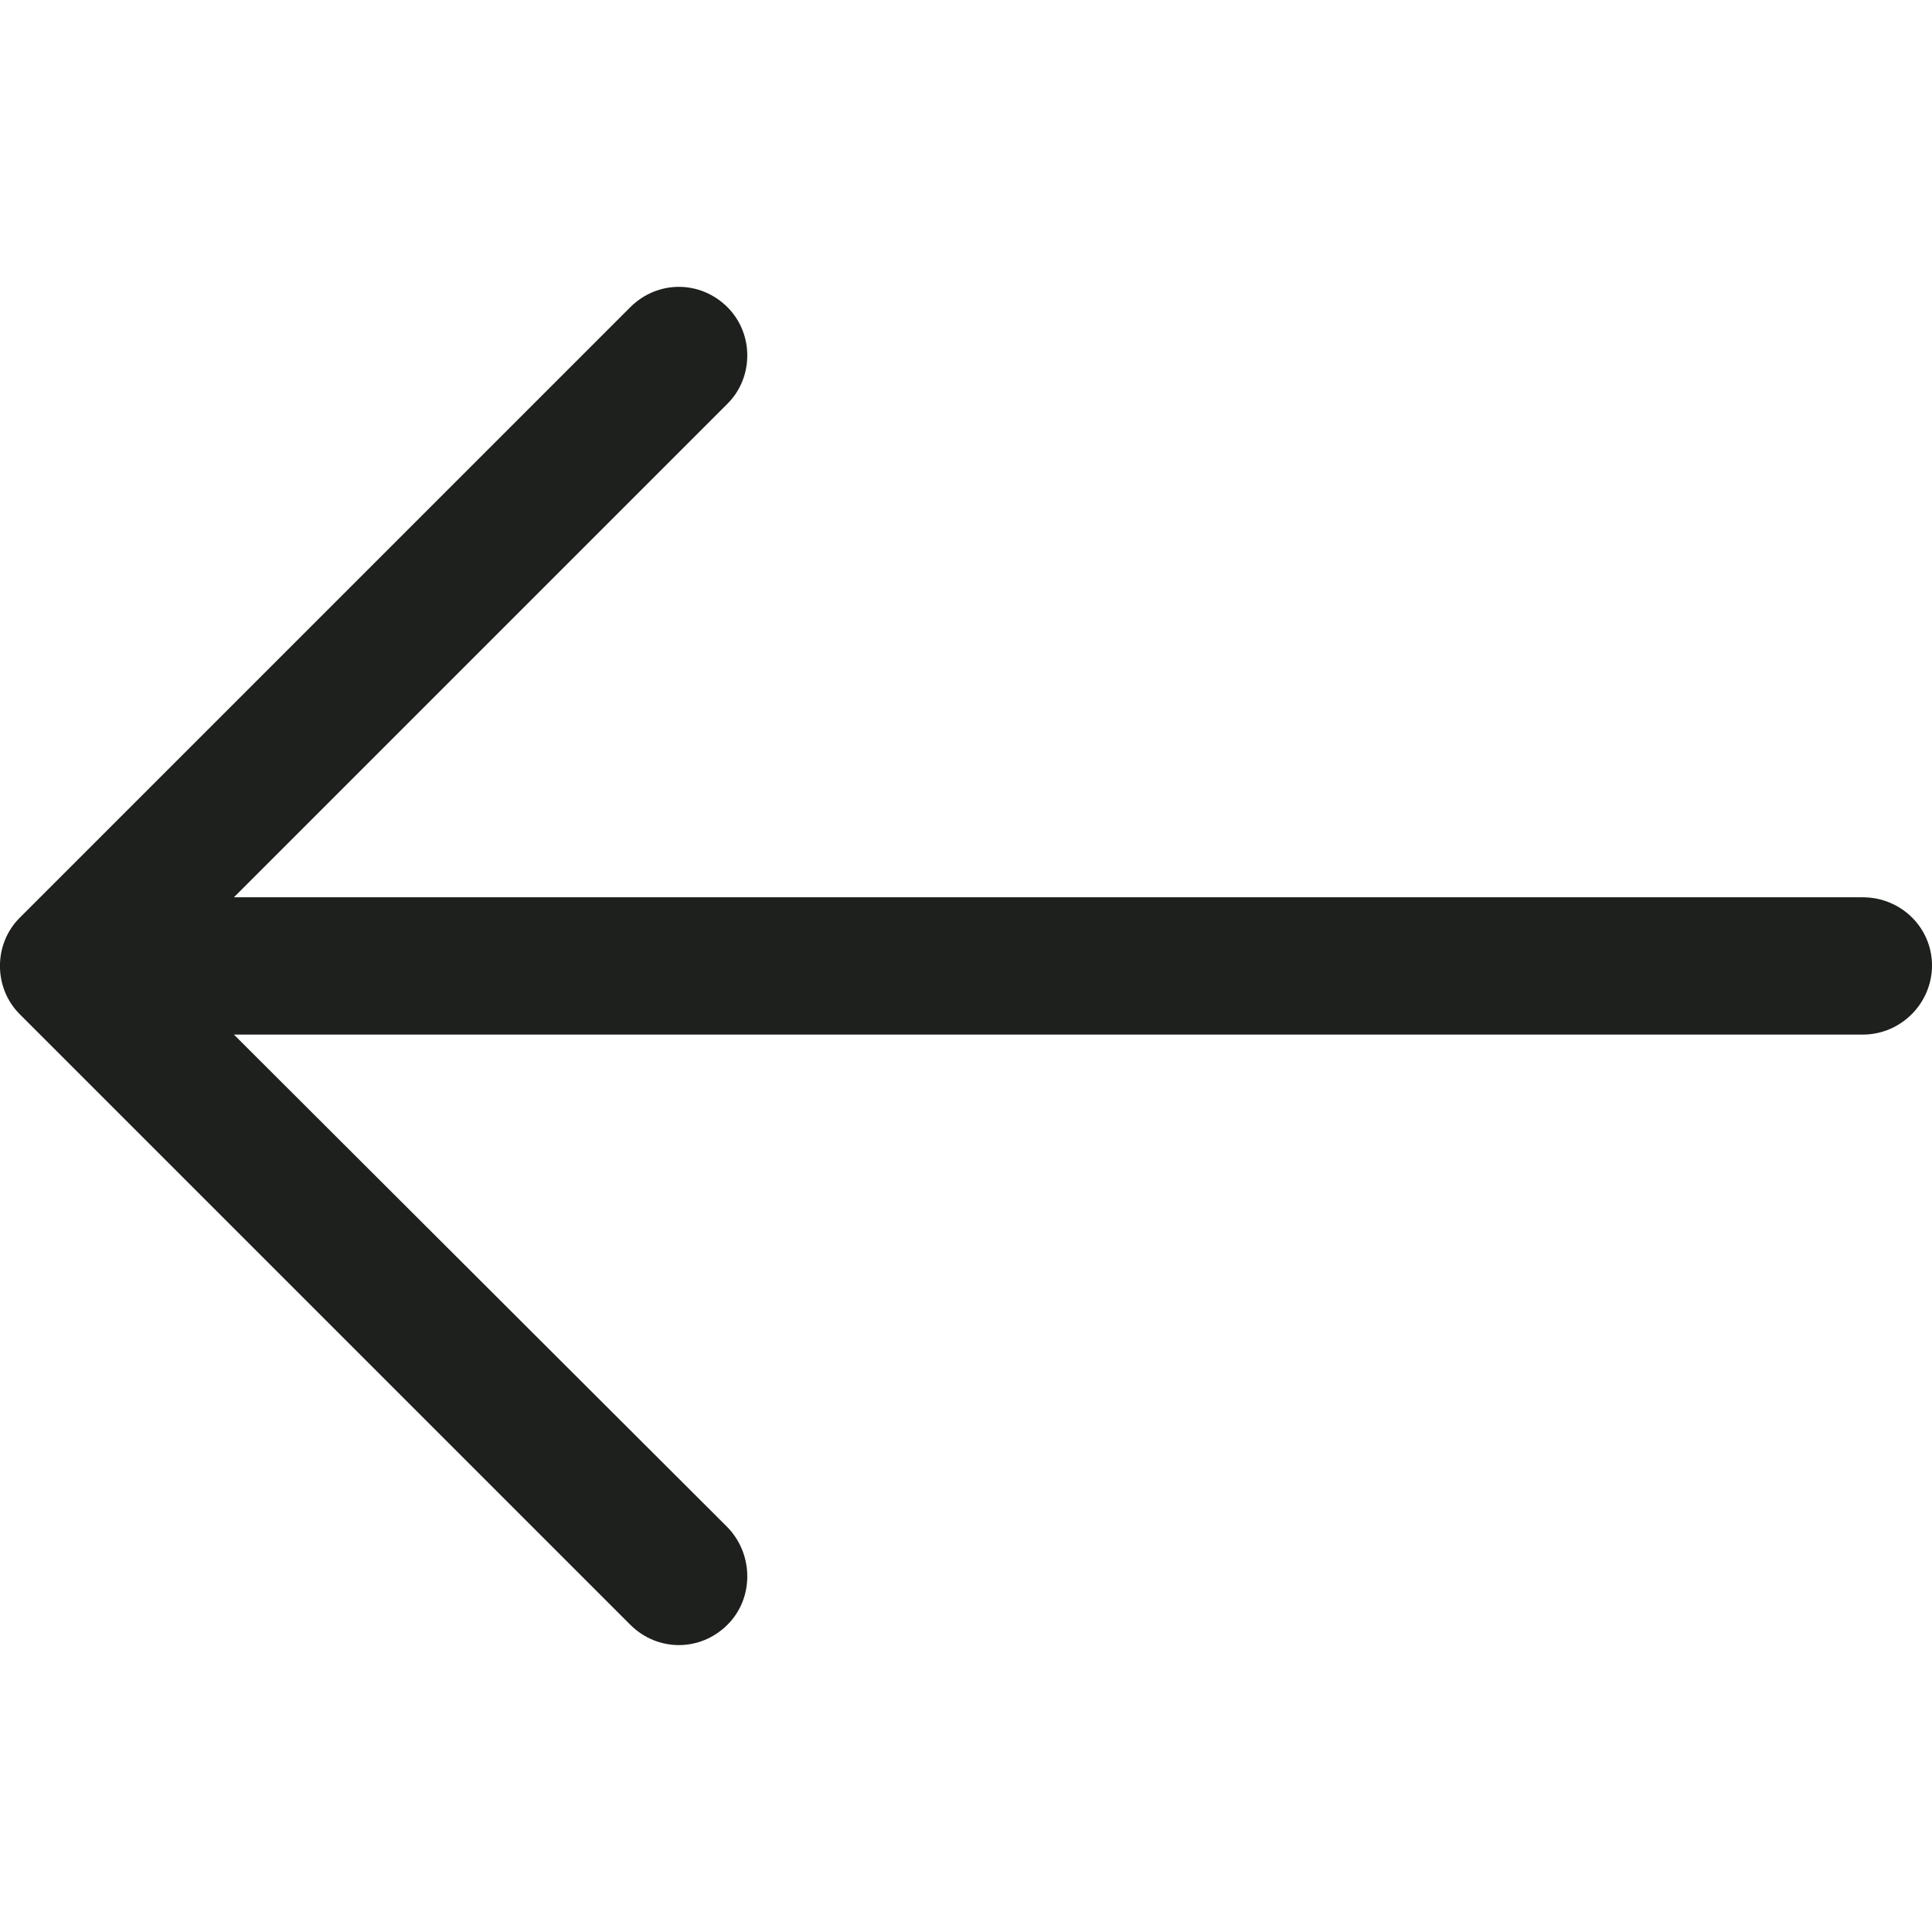
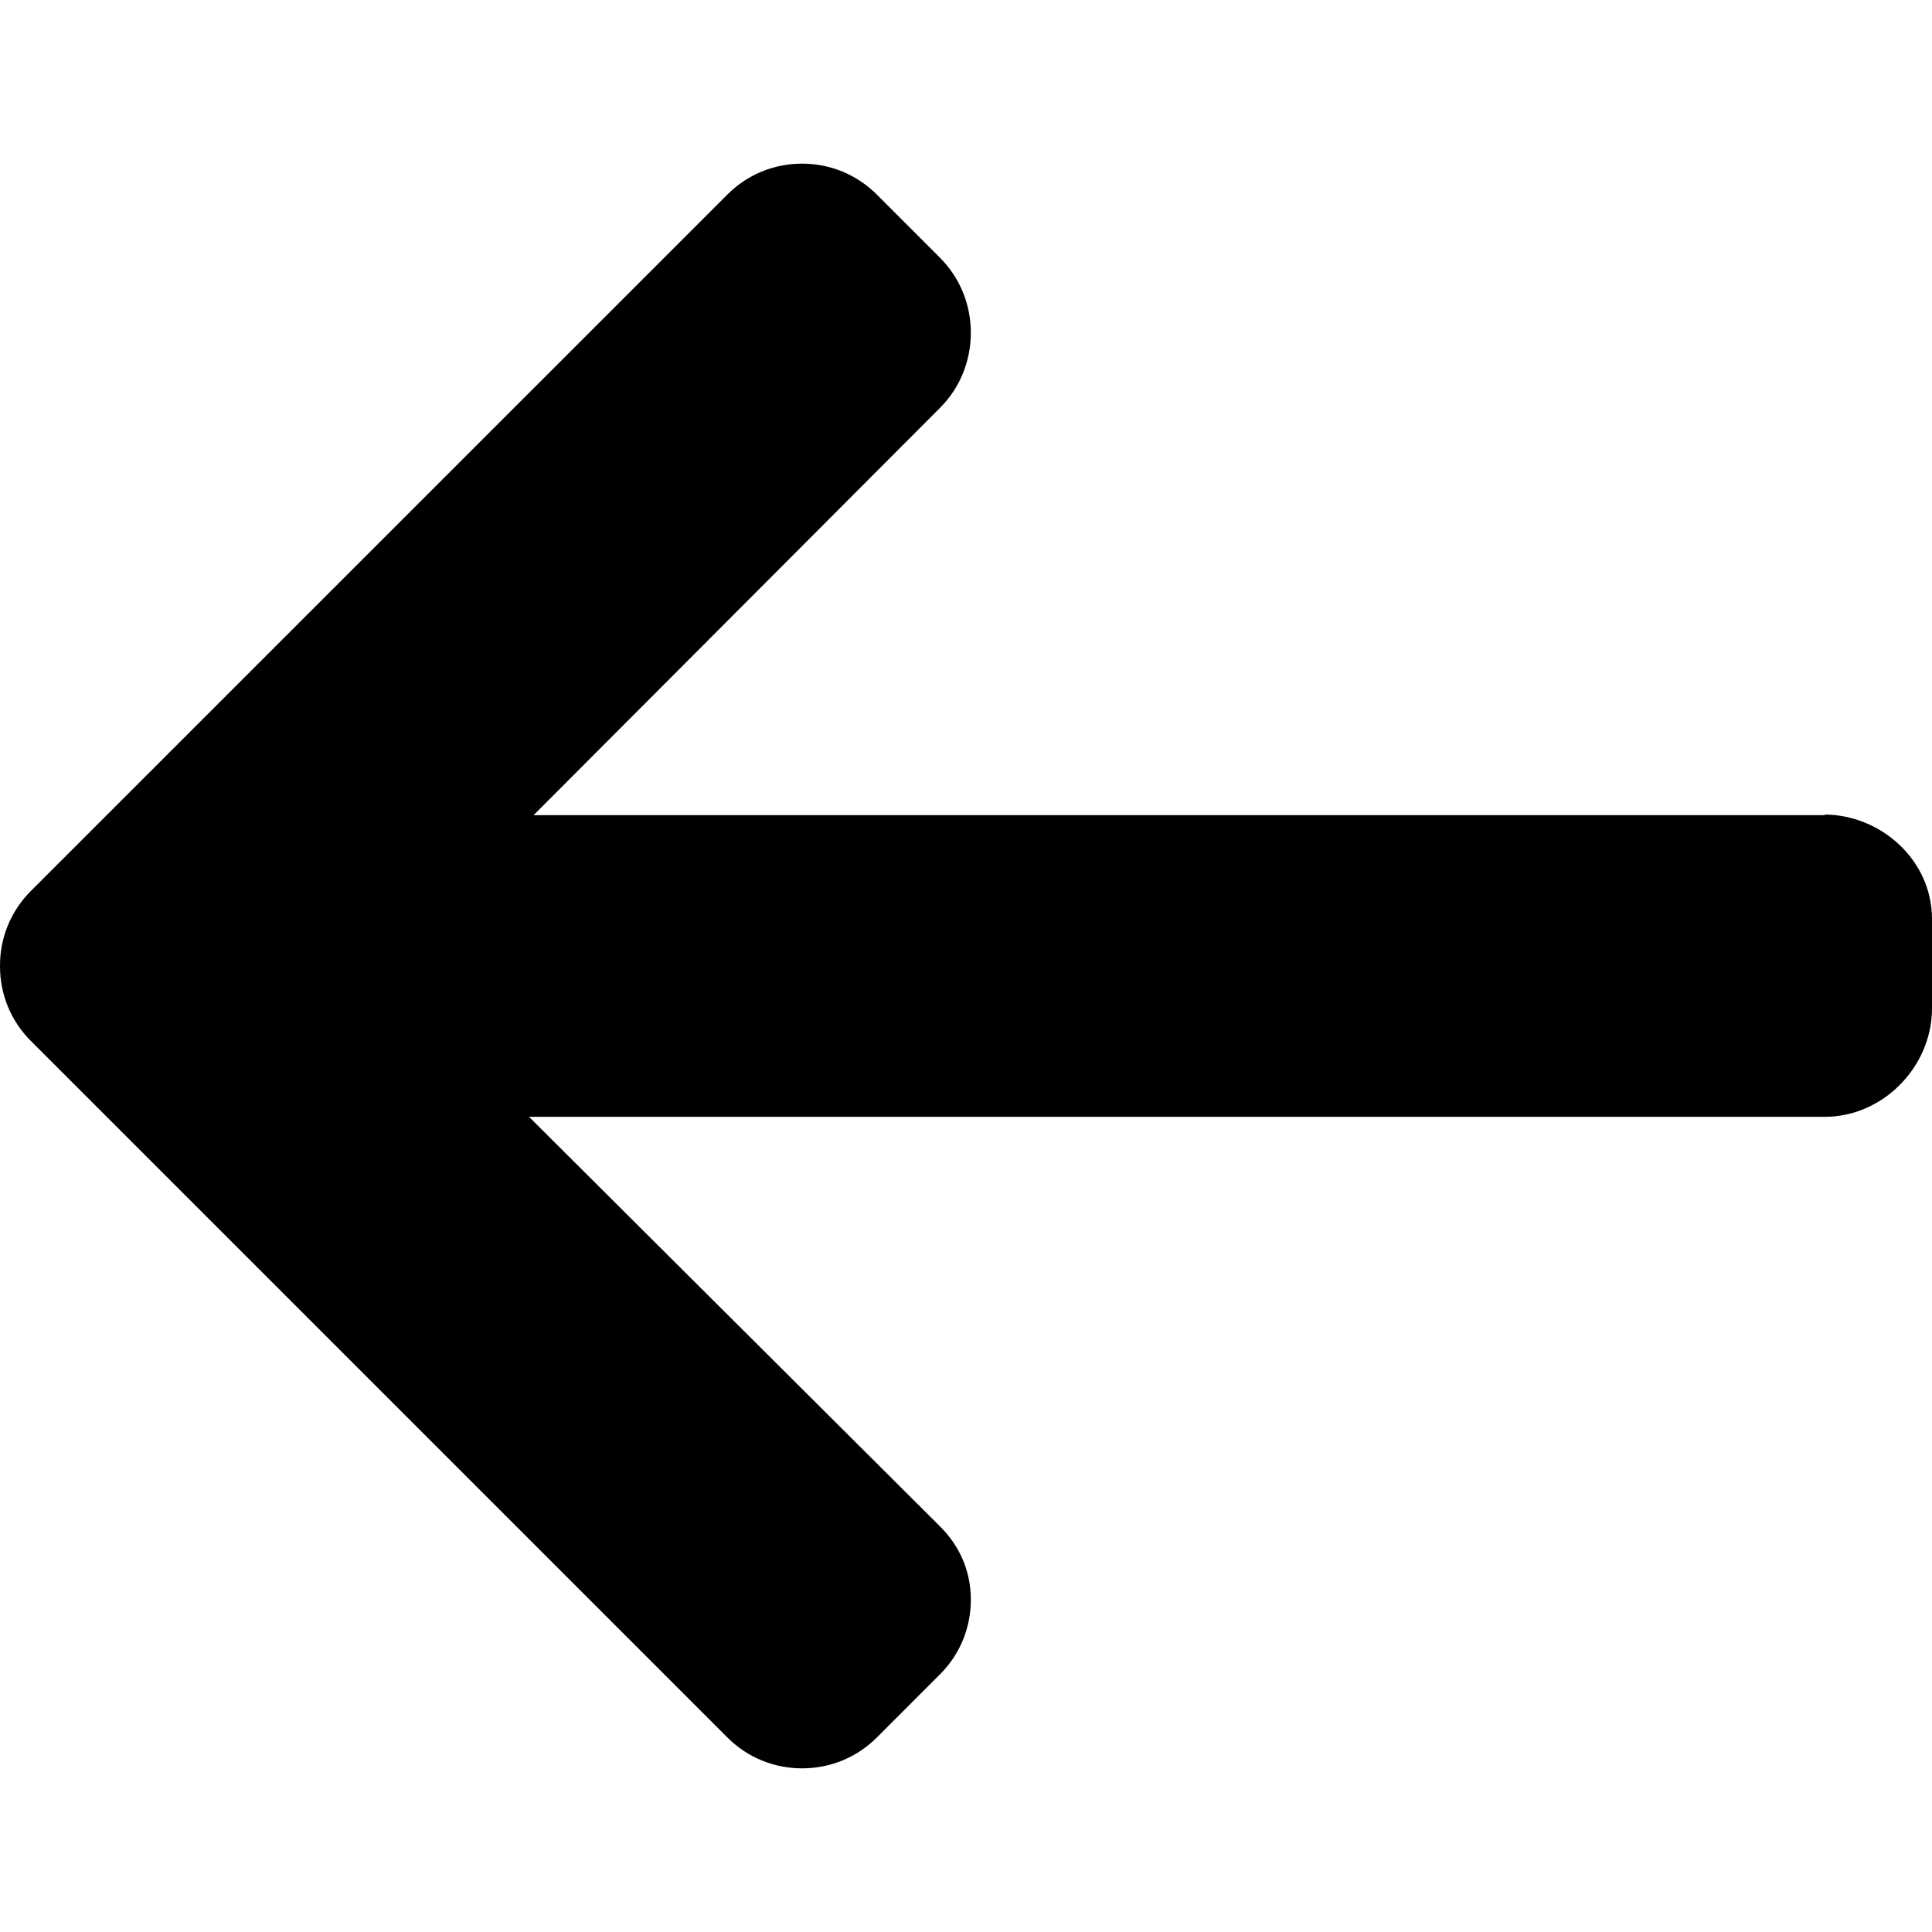
- <svg xmlns="http://www.w3.org/2000/svg" version="1.1" id="Capa_1" x="0px" y="0px" viewBox="0 0 31.494 31.494" style="enable-background:new 0 0 31.494 31.494;" xml:space="preserve">
-   <path style="fill:#1E201D;" d="M10.273,5.009c0.444-0.444,1.143-0.444,1.587,0c0.429,0.429,0.429,1.143,0,1.571l-8.047,8.047h26.554  c0.619,0,1.127,0.492,1.127,1.111c0,0.619-0.508,1.127-1.127,1.127H3.813l8.047,8.032c0.429,0.444,0.429,1.159,0,1.587  c-0.444,0.444-1.143,0.444-1.587,0l-9.952-9.952c-0.429-0.429-0.429-1.143,0-1.571L10.273,5.009z" />
+ <svg xmlns="http://www.w3.org/2000/svg" version="1.1" id="Layer_1" x="0px" y="0px" viewBox="0 0 492 492" style="enable-background:new 0 0 492 492;" xml:space="preserve">
+   <g>
+     <g>
+       <path d="M464.344,207.418l0.768,0.168H135.888l103.496-103.724c5.068-5.064,7.848-11.924,7.848-19.124    c0-7.2-2.78-14.012-7.848-19.088L223.28,49.538c-5.064-5.064-11.812-7.864-19.008-7.864c-7.2,0-13.952,2.78-19.016,7.844    L7.844,226.914C2.76,231.998-0.02,238.77,0,245.974c-0.02,7.244,2.76,14.02,7.844,19.096l177.412,177.412    c5.064,5.06,11.812,7.844,19.016,7.844c7.196,0,13.944-2.788,19.008-7.844l16.104-16.112c5.068-5.056,7.848-11.808,7.848-19.008    c0-7.196-2.78-13.592-7.848-18.652L134.72,284.406h329.992c14.828,0,27.288-12.78,27.288-27.6v-22.788    C492,219.198,479.172,207.418,464.344,207.418z" />
+     </g>
+   </g>
  <g>
</g>
  <g>
</g>
  <g>
</g>
  <g>
</g>
  <g>
</g>
  <g>
</g>
  <g>
</g>
  <g>
</g>
  <g>
</g>
  <g>
</g>
  <g>
</g>
  <g>
</g>
  <g>
</g>
  <g>
</g>
  <g>
</g>
</svg>
